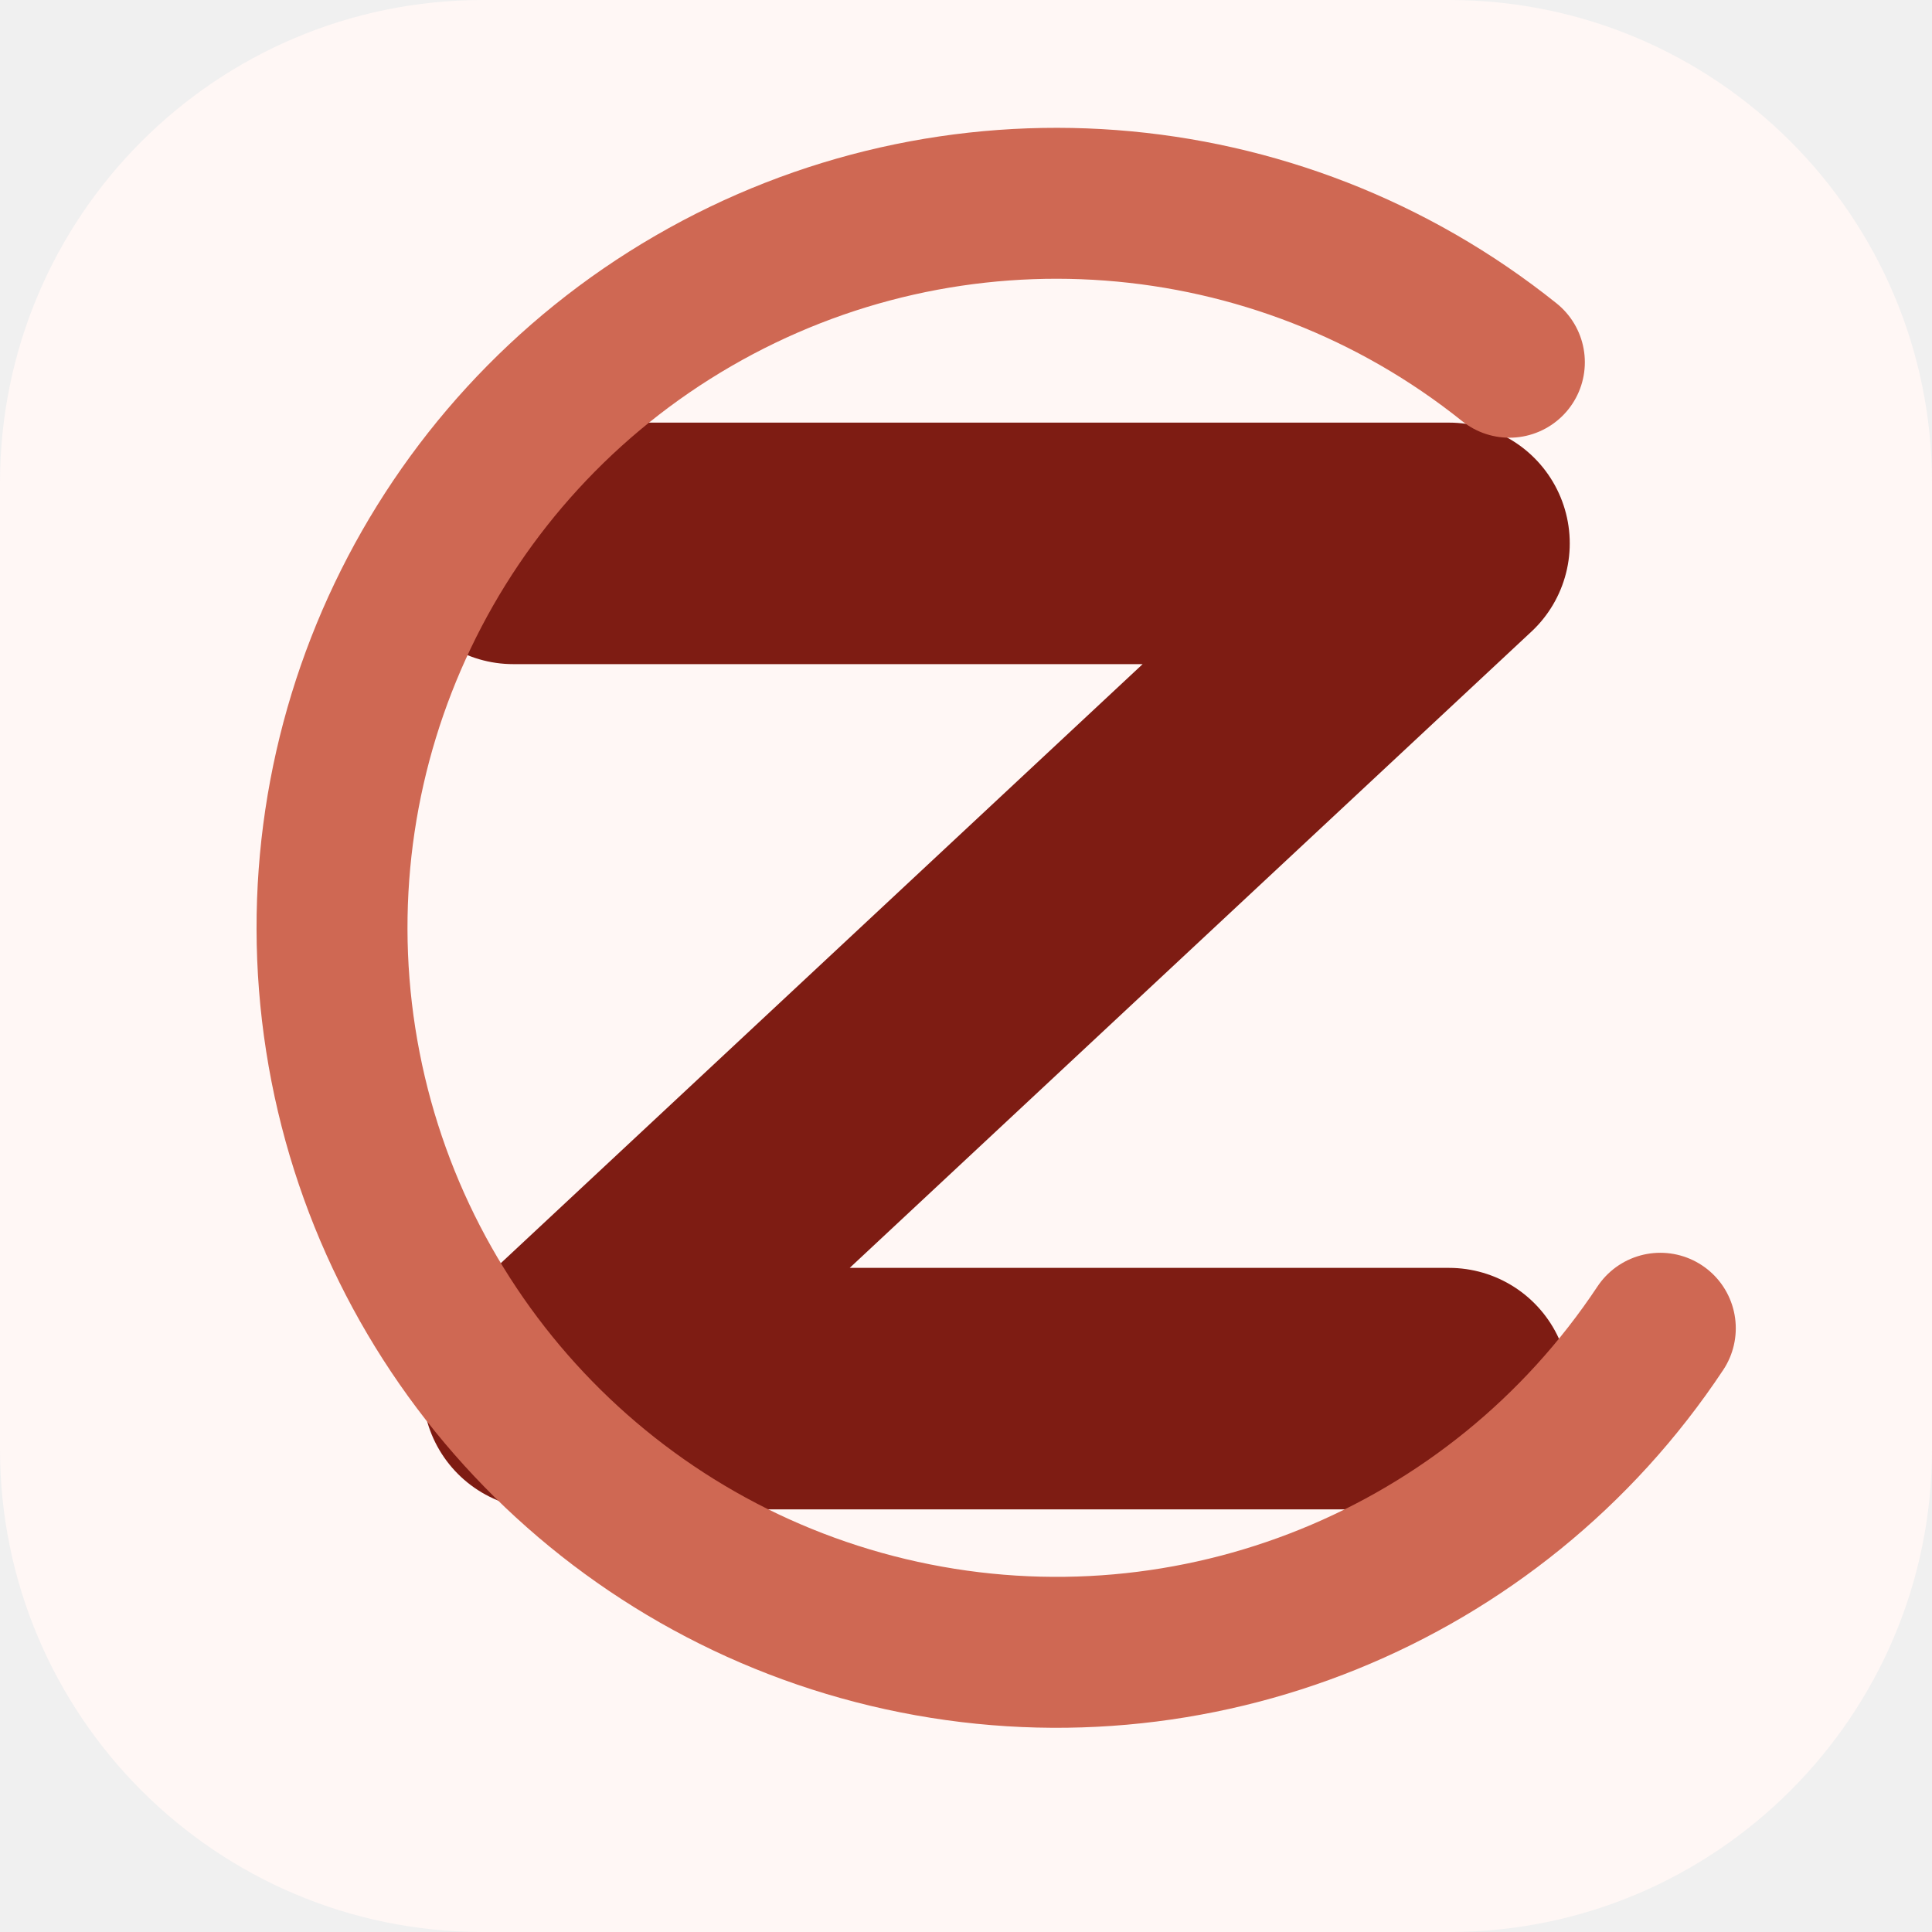
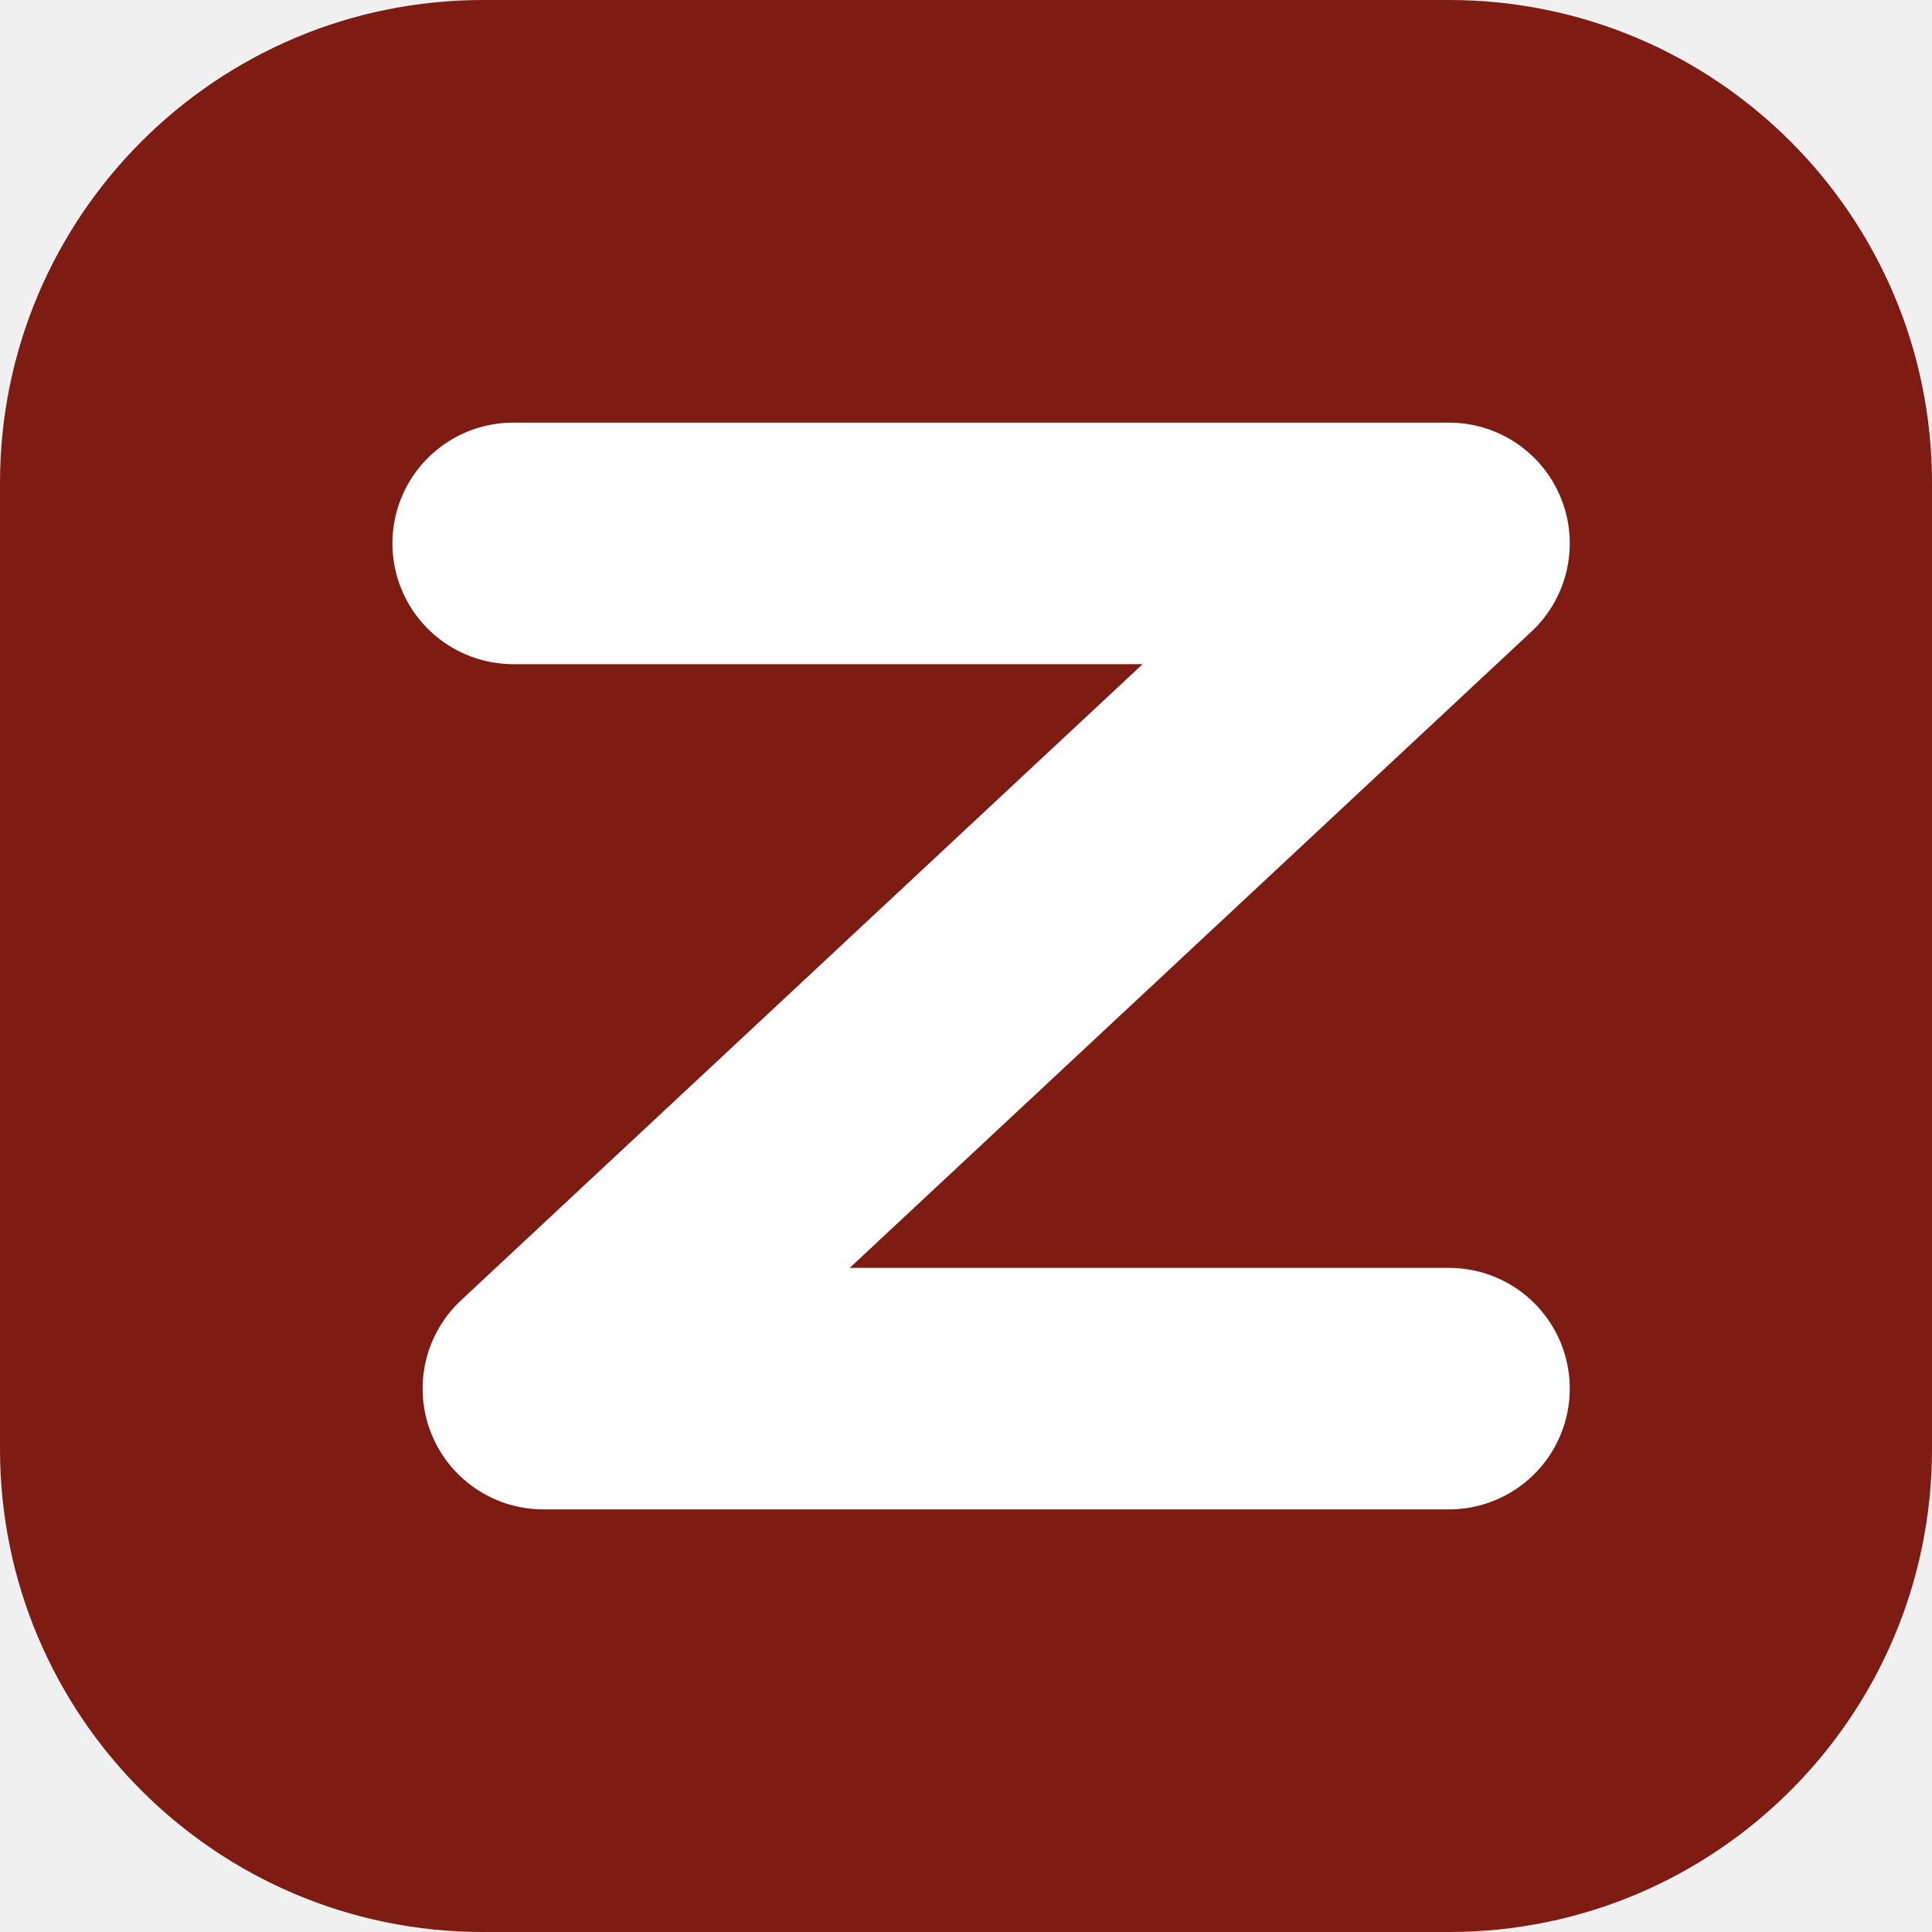
<svg xmlns="http://www.w3.org/2000/svg" viewBox="0 0 64 64">
-   <rect width="64" height="64" rx="16" fill="#fff7f5" />
-   <path d="M17 18h31L18 46h30" fill="none" stroke="#7e1c13" stroke-width="8" stroke-linecap="round" stroke-linejoin="round" />
-   <path d="M50 12A24 24 0 1 0 55 44" fill="none" stroke="#cf6853" stroke-width="5" stroke-linecap="round" />
+   <rect width="64" height="64" rx="16" fill="#7e1c13" />
+   <path d="M17 18h31L18 46h30" fill="none" stroke="#fff" stroke-width="8" stroke-linecap="round" stroke-linejoin="round" />
</svg>
